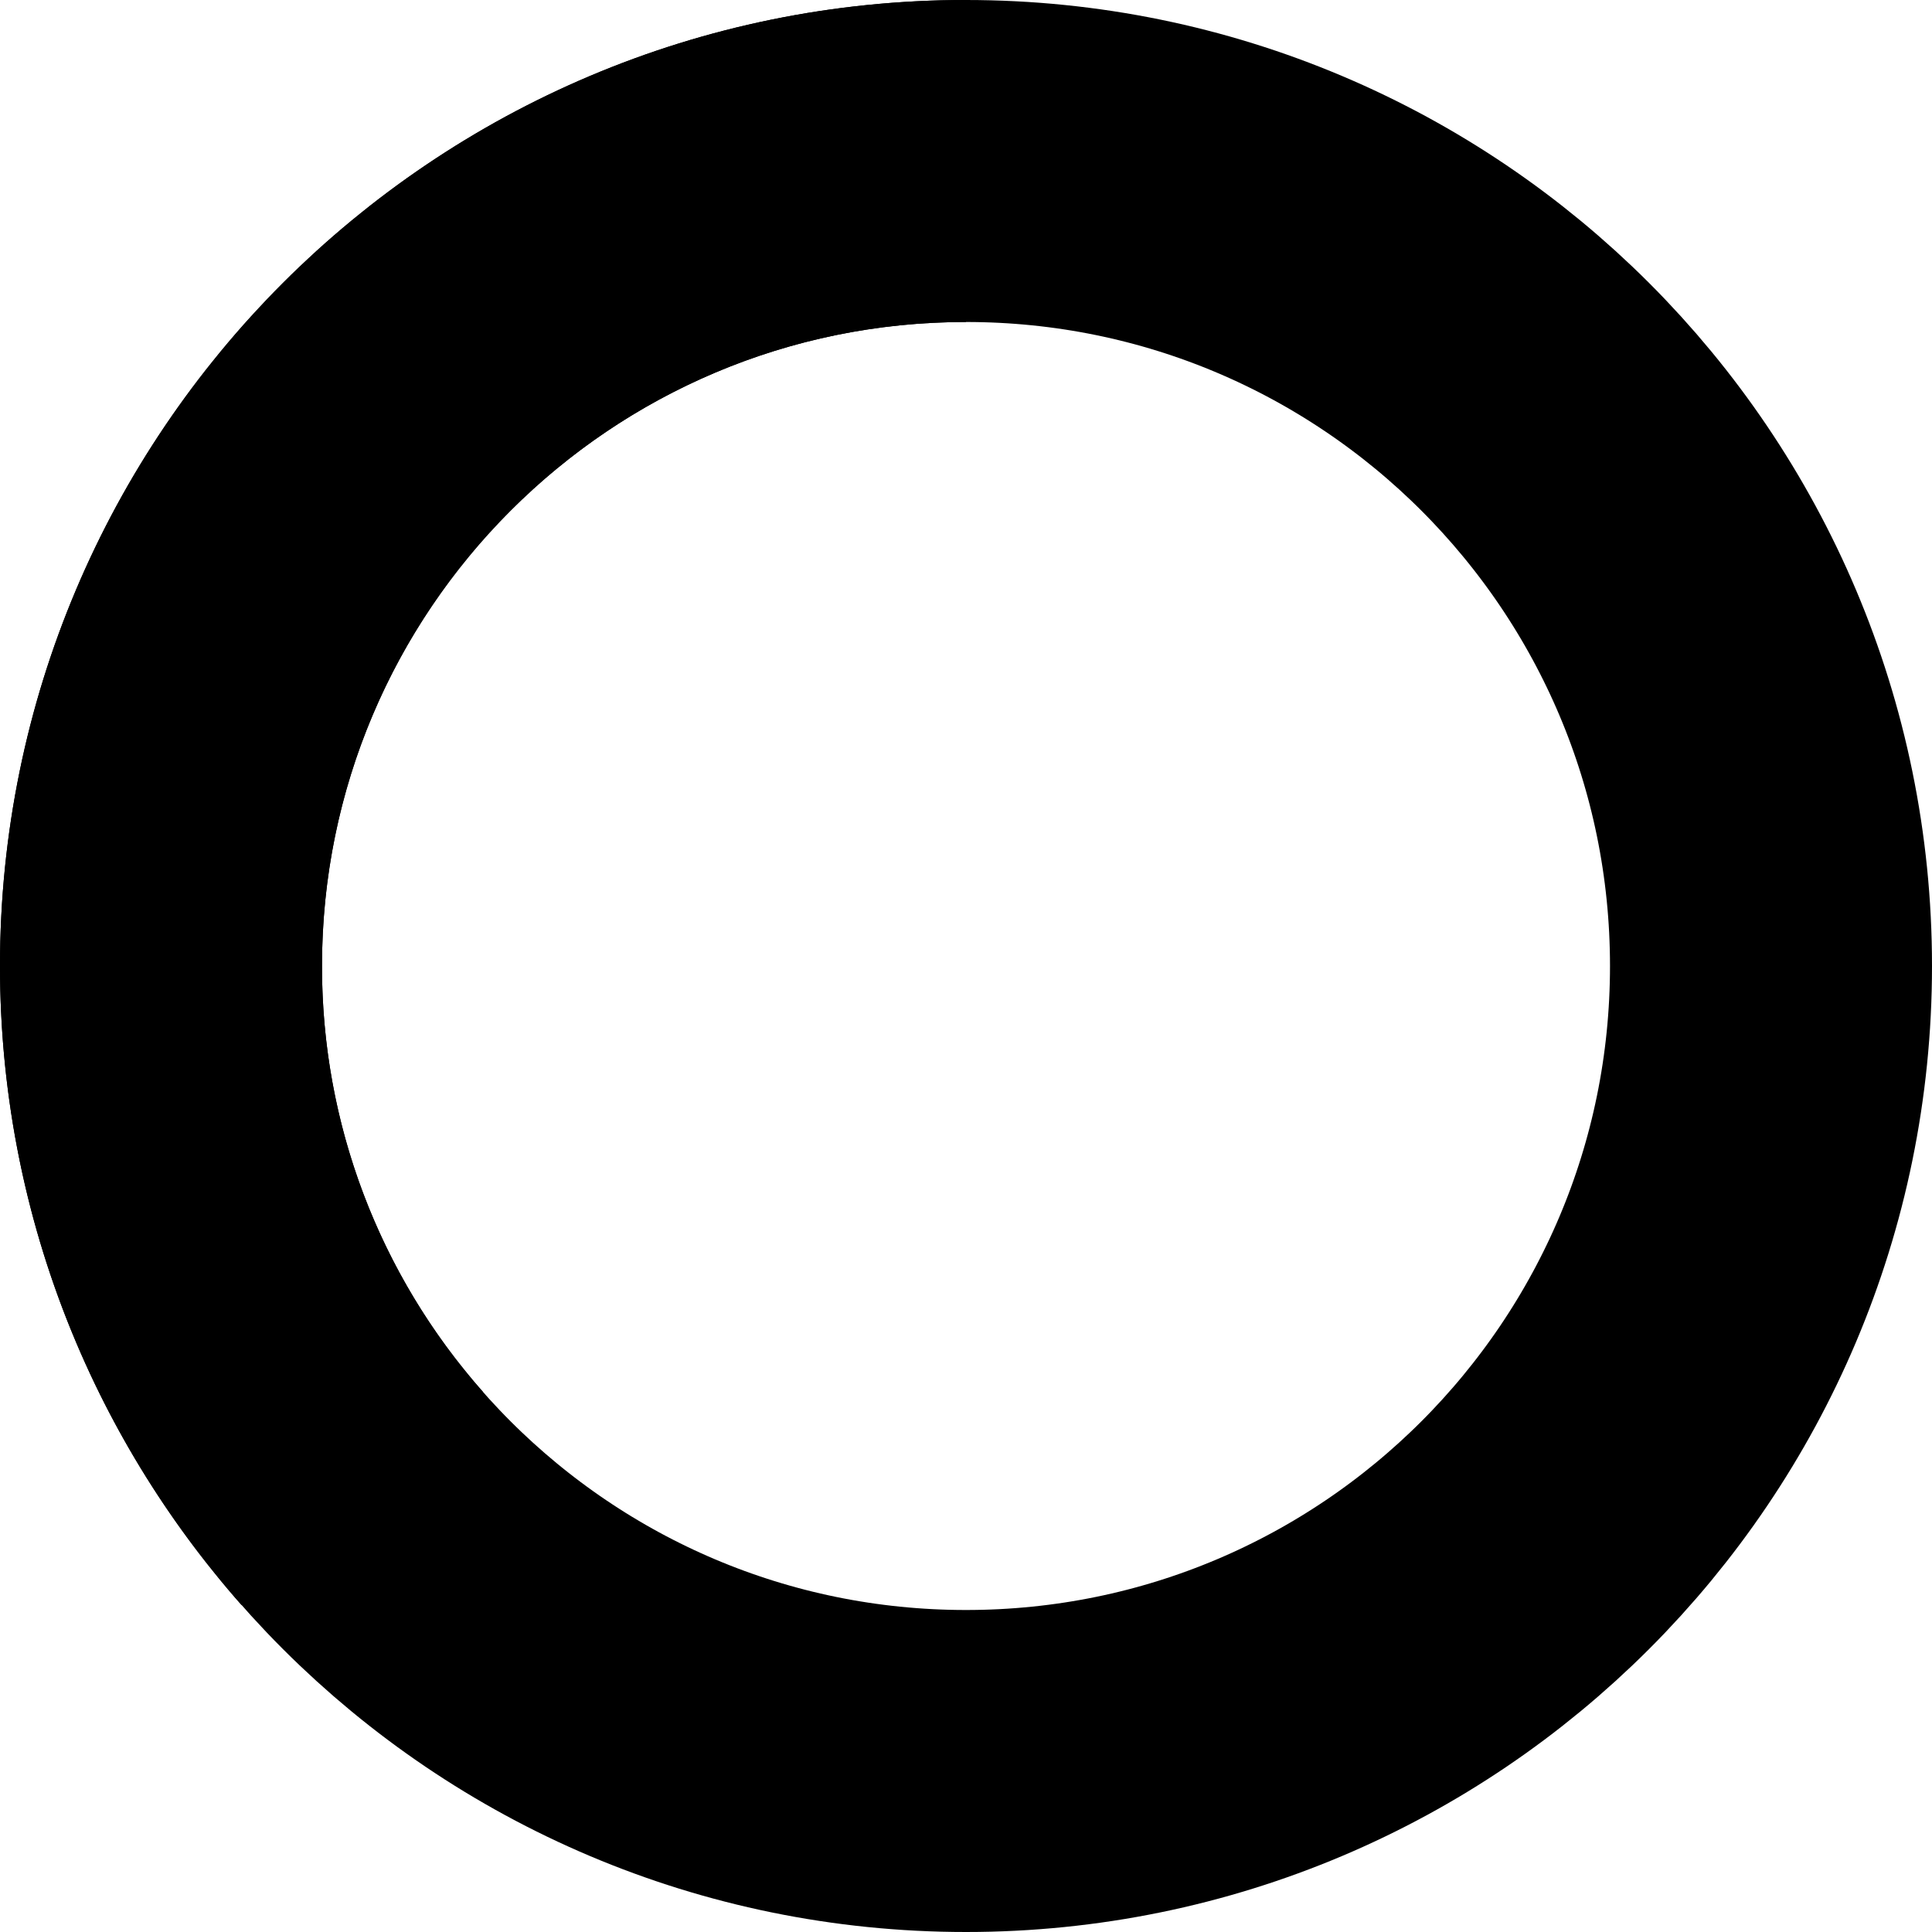
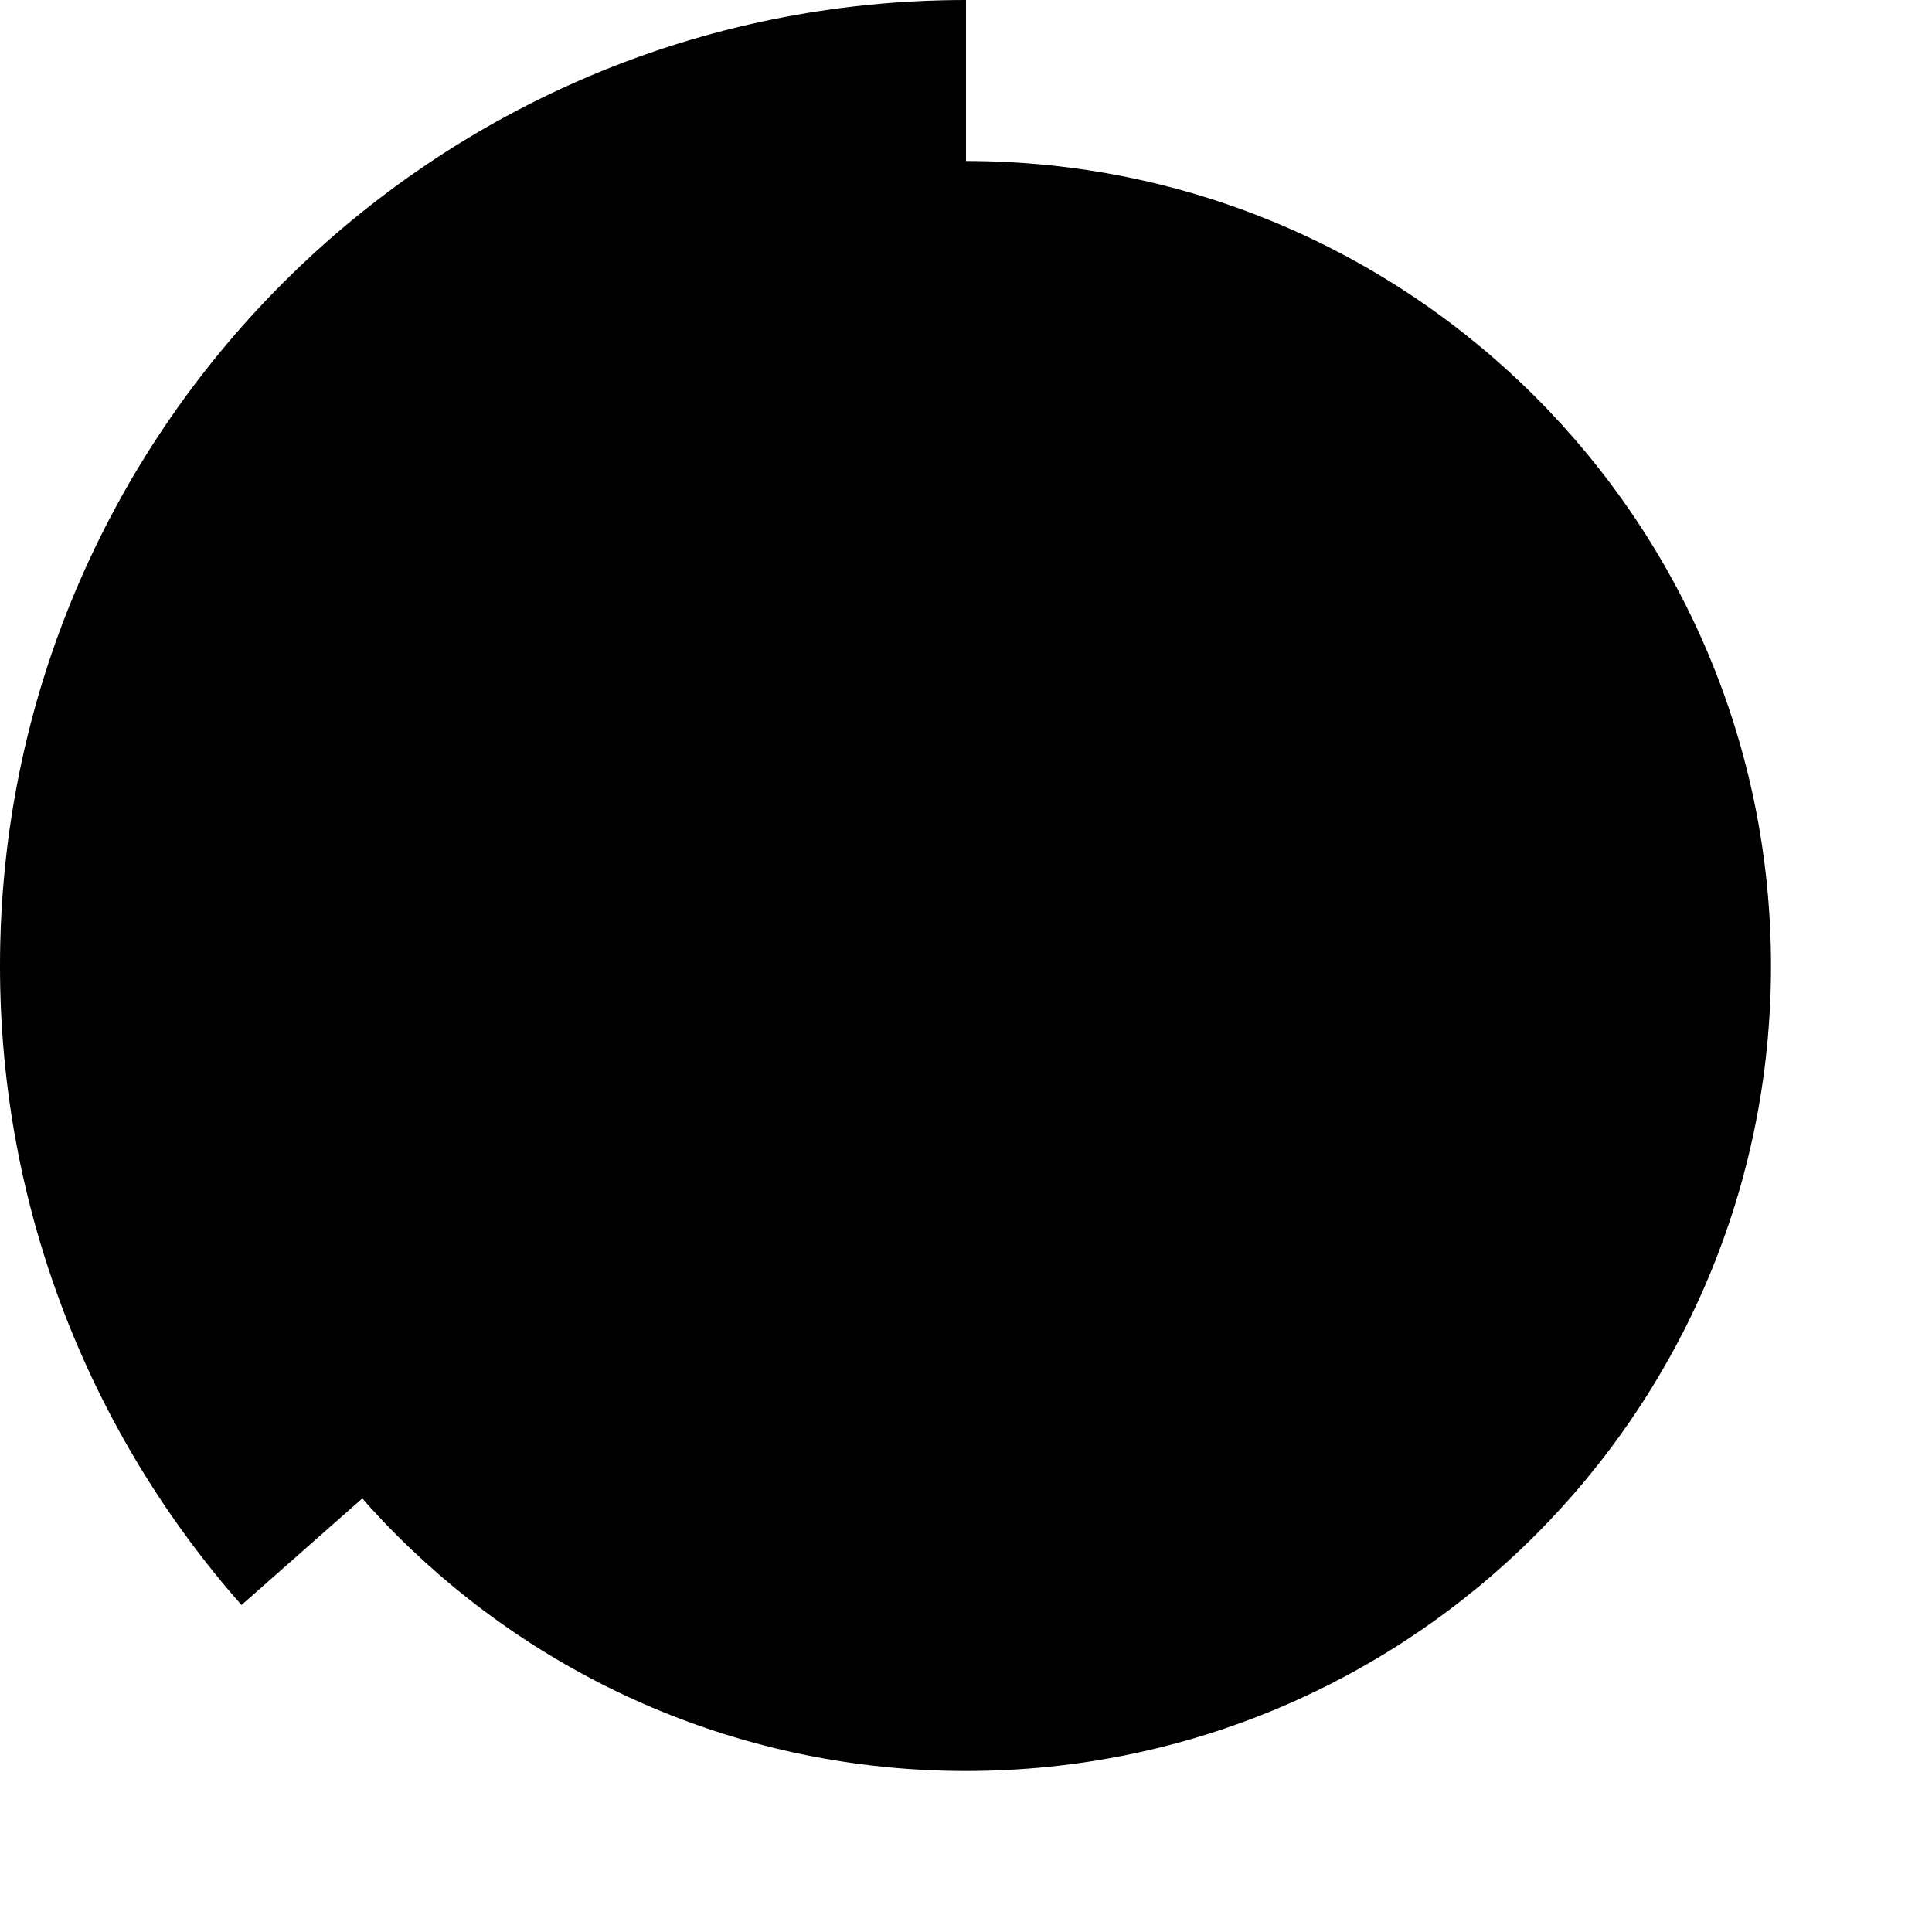
- <svg xmlns="http://www.w3.org/2000/svg" class="-ml-1 mr-3 h-5 w-5 my-4" fill="none" viewBox="0 0 24 24">
-   <circle class="opacity-25" cx="12" cy="12" r="10" stroke="currentColor" stroke-width="4" />
-   <path class="opacity-75" fill="currentColor" d="M4 12a8 8 0 018-8V0C5.373 0 0 5.373 0 12h4zm2 5.291A7.962 7.962 0 014 12H0c0 3.042 1.135 5.824 3 7.938l3-2.647z" />
+ <svg viewBox="0 0 24 24" class="-ml-1 mr-3 h-5 w-5 my-4 animate-spin text-red-700">
+   <circle cx="12" cy="12" r="10" class="opacity-25 stroke-current stroke-4" />
+   <path d="M4 12a8 8 0 018-8V0C5.373 0 0 5.373 0 12h4zm2 5.291A7.962 7.962 0 014 12H0c0 3.042 1.135 5.824 3 7.938l3-2.647z" class="fill-current opacity-75" />
</svg>
